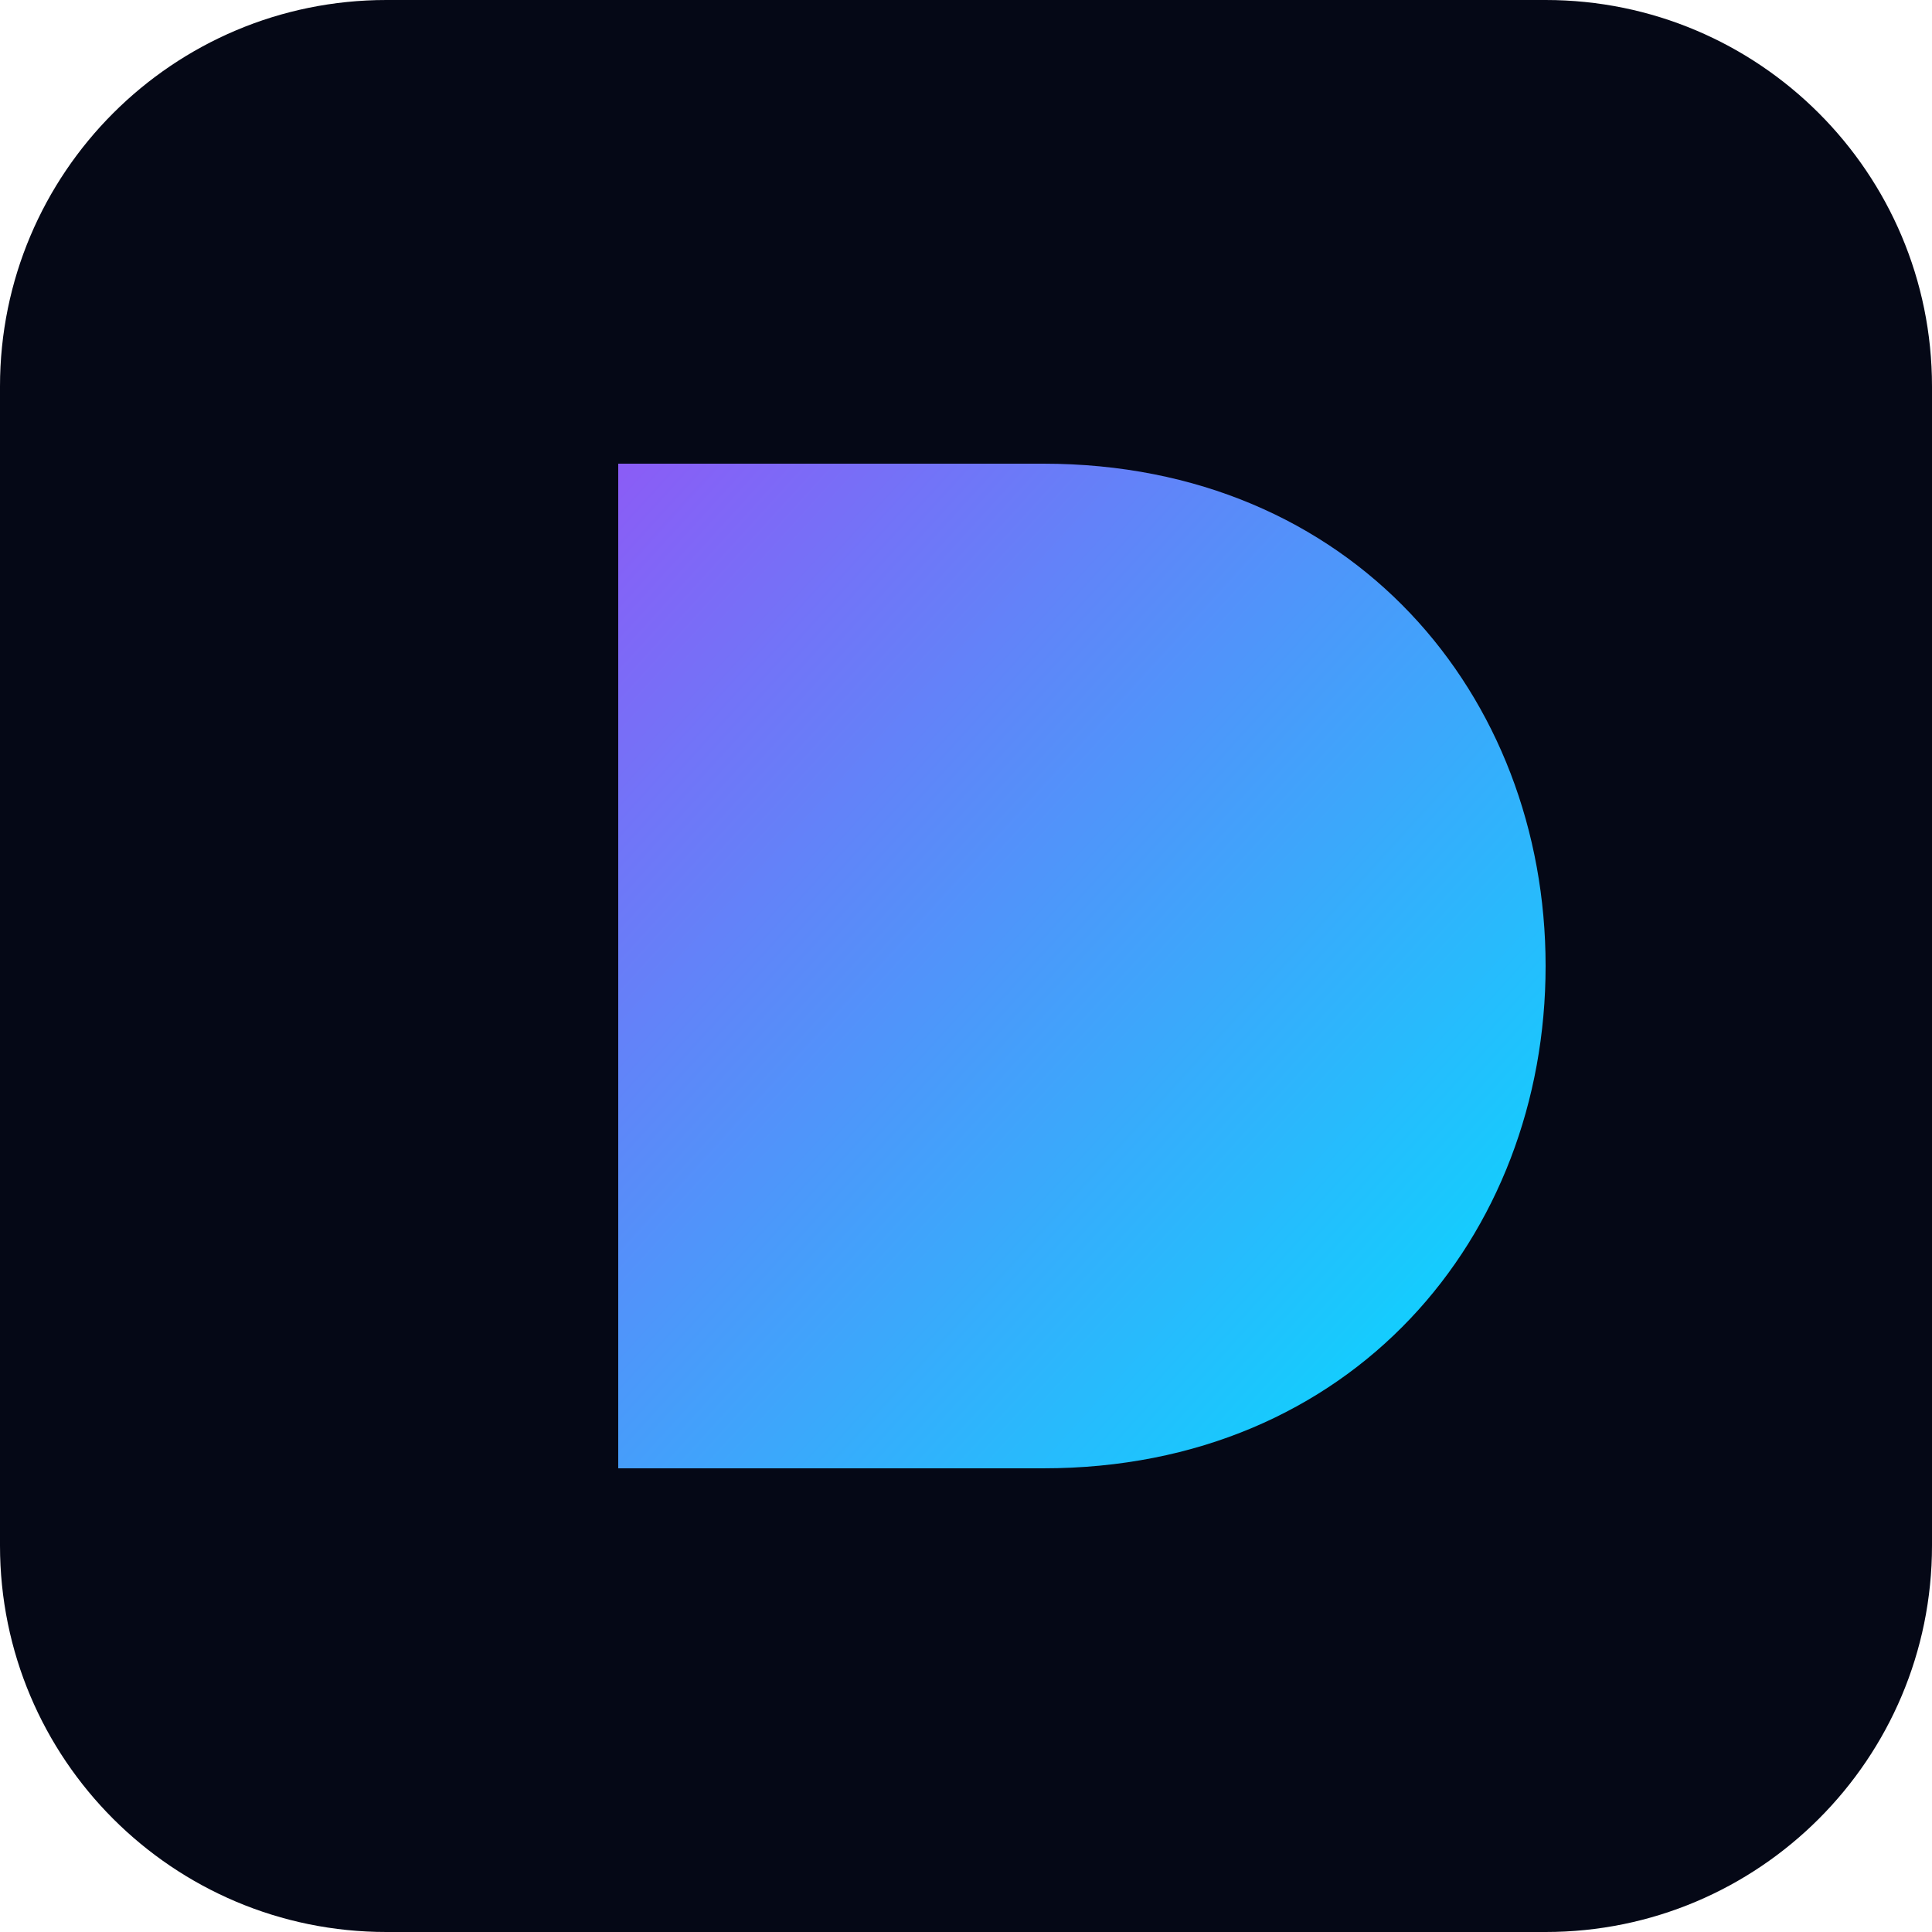
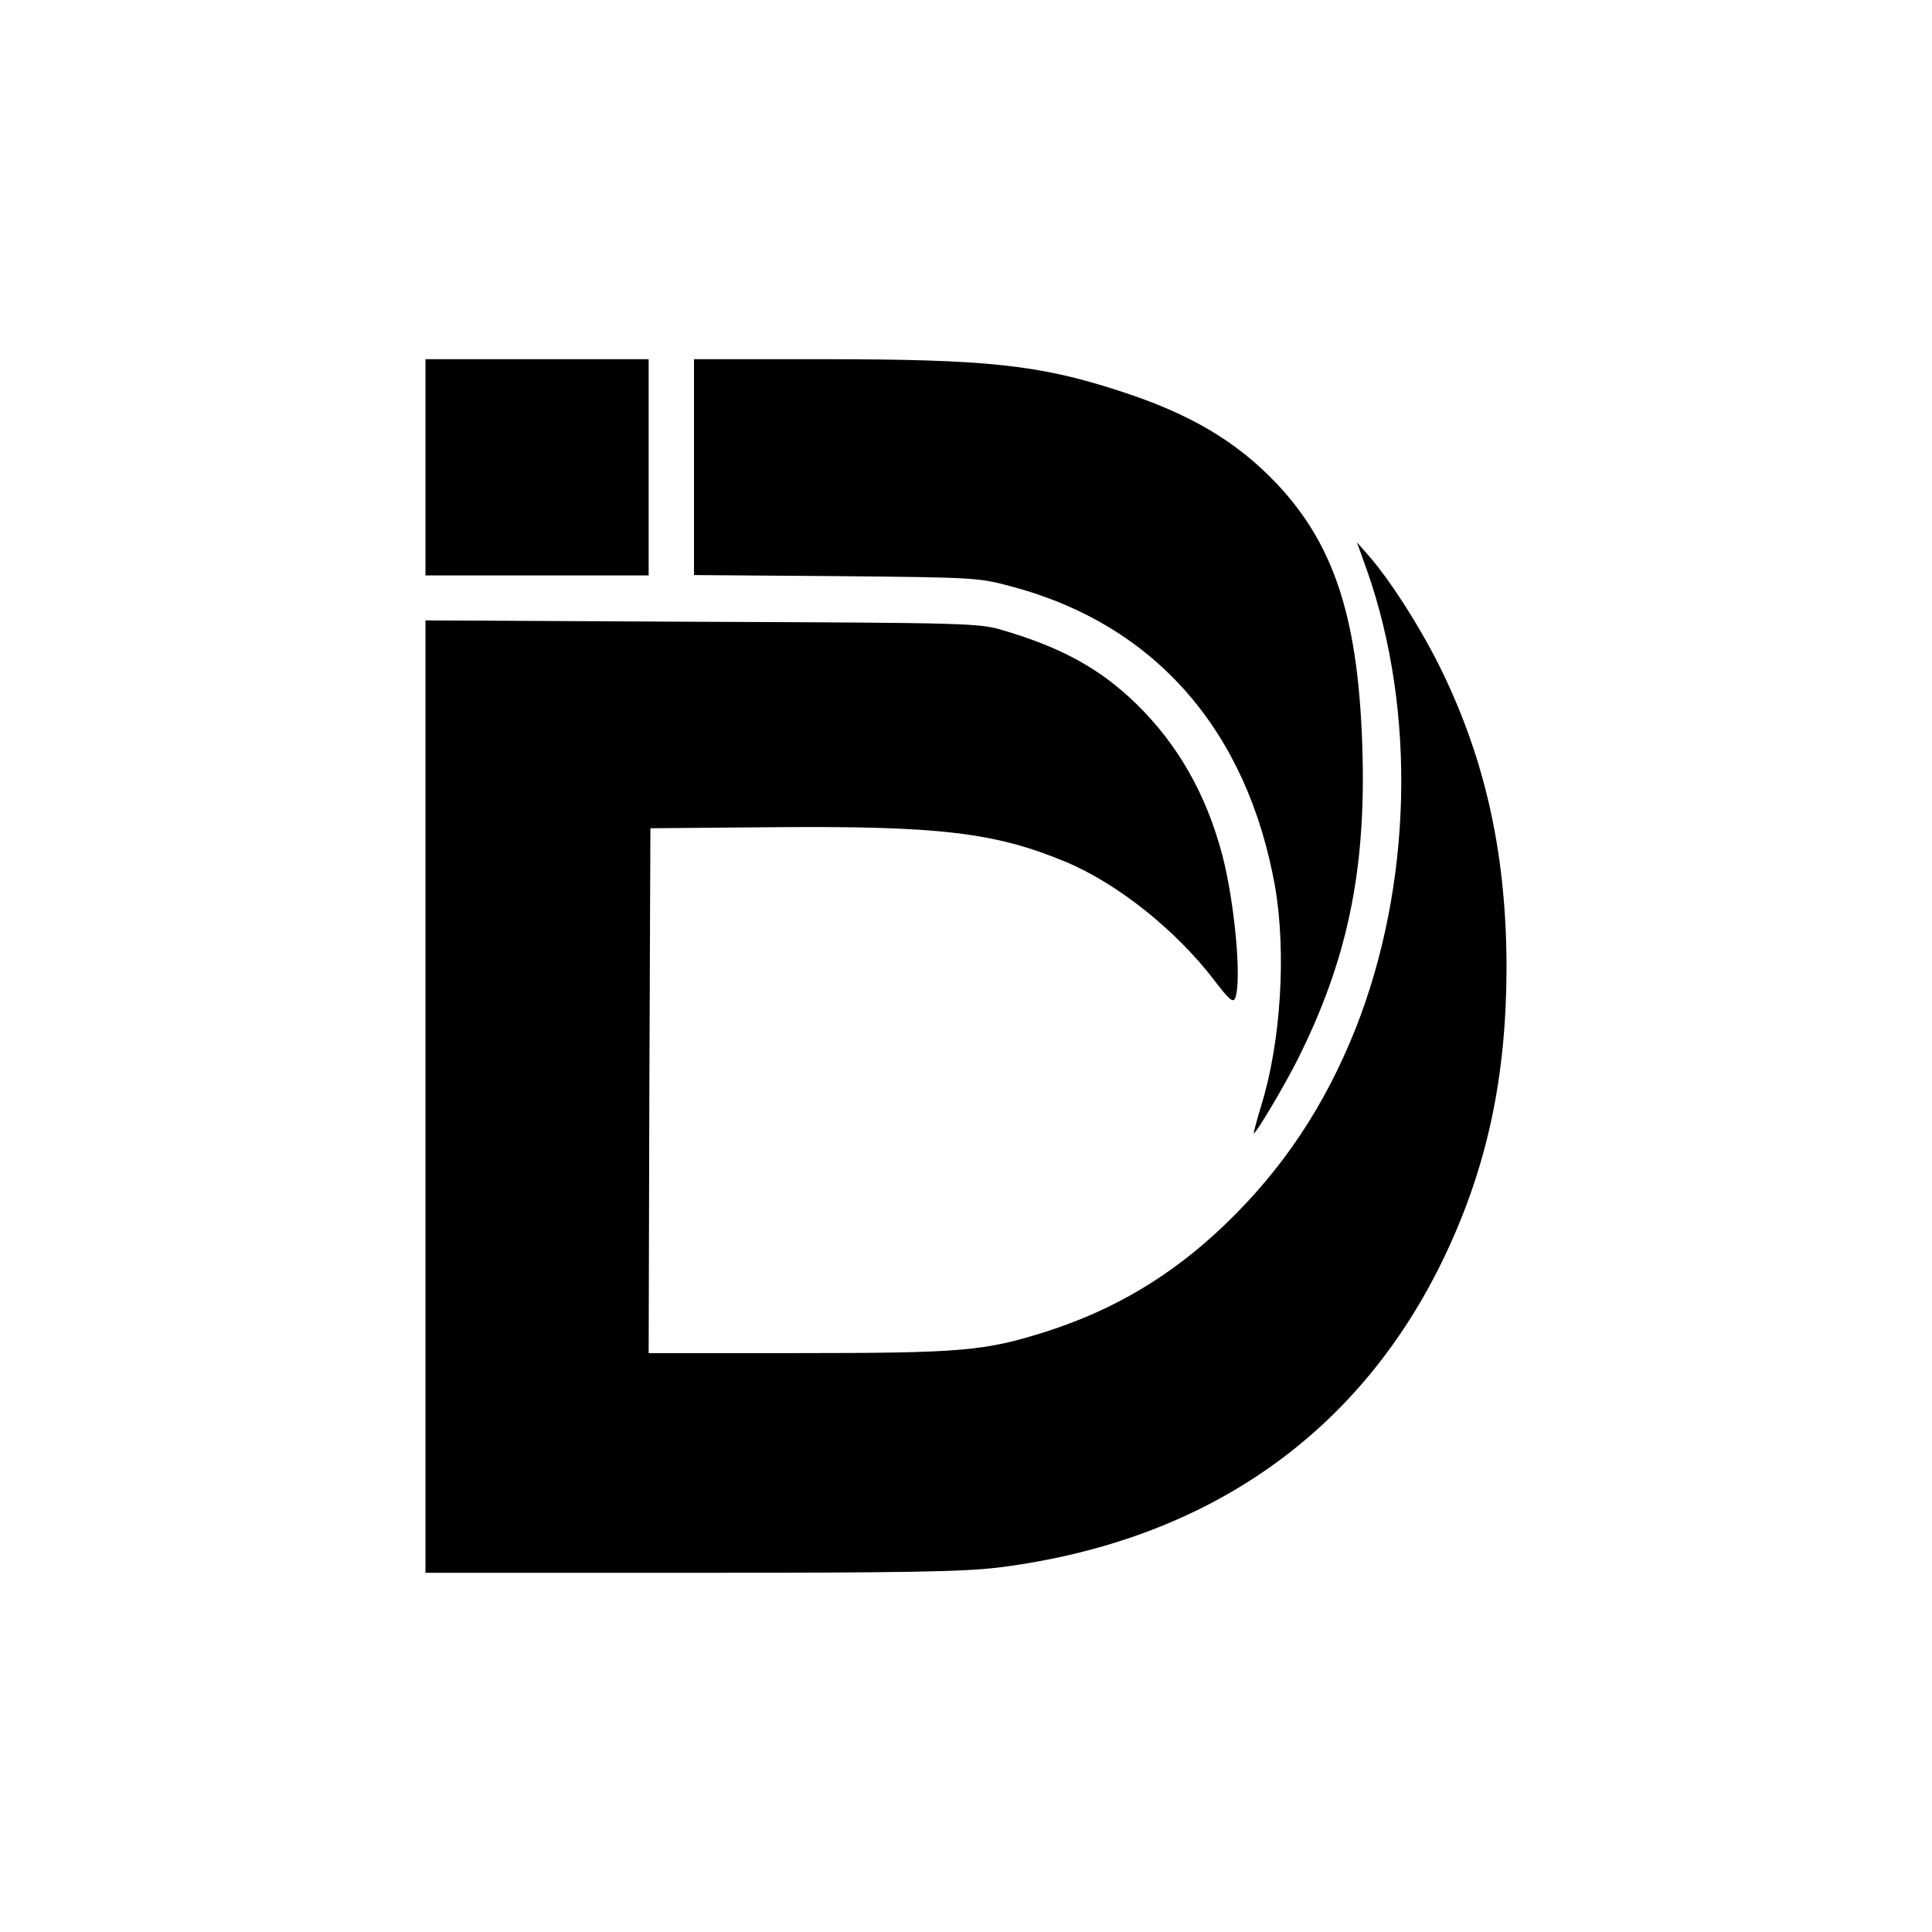
- <svg xmlns="http://www.w3.org/2000/svg" viewBox="0 0 100 100">
-   <defs>
-     <linearGradient id="g" x1="0" y1="0" x2="1" y2="1">
-       <stop offset="0%" stop-color="#8B5CF6" />
-       <stop offset="100%" stop-color="#00E0FF" />
-     </linearGradient>
-   </defs>
-   <rect width="100" height="100" rx="20" fill="#050816" />
-   <path d="M32 24 H54 C70 24 80 36 80 50 C80 64 70 76 54 76 H32 Z" fill="url(#g)" />
+ <svg xmlns="http://www.w3.org/2000/svg" version="1.0" width="554pt" height="554pt" viewBox="0 0 554 554" preserveAspectRatio="xMidYMid meet">
+   <g transform="translate(0,554) scale(0.1,-0.1)" fill="#000000" stroke="none">
+     <path d="M1220 4200 l0 -310 320 0 320 0 0 310 0 310 -320 0 -320 0 0 -310z" />
+     <path d="M1990 4201 l0 -310 408 -3 c405 -4 407 -4 507 -31 408 -110 671 -412 751 -858 33 -190 17 -449 -40 -631 -13 -43 -22 -78 -21 -78 7 0 86 133 125 210 142 283 196 537 187 880 -10 380 -78 594 -244 771 -116 123 -251 203 -453 268 -230 75 -380 91 -850 91 l-370 0 0 -309z" />
+     <path d="M3920 3904 c142 -404 129 -904 -33 -1314 -88 -221 -209 -403 -375 -562 -152 -146 -317 -244 -514 -307 -175 -55 -238 -61 -711 -61 l-427 0 2 753 3 752 350 3 c478 4 638 -15 840 -99 149 -62 317 -196 427 -340 42 -55 54 -66 60 -51 19 49 -1 271 -37 410 -46 174 -127 317 -247 434 -103 100 -213 161 -383 211 -68 20 -97 21 -863 24 l-792 4 0 -1366 0 -1365 759 0 c625 0 781 3 883 15 598 75 1040 384 1283 898 120 254 174 509 175 819 0 321 -58 591 -185 853 -54 112 -145 257 -209 330 l-35 40 29 -81z" />
+   </g>
</svg>
